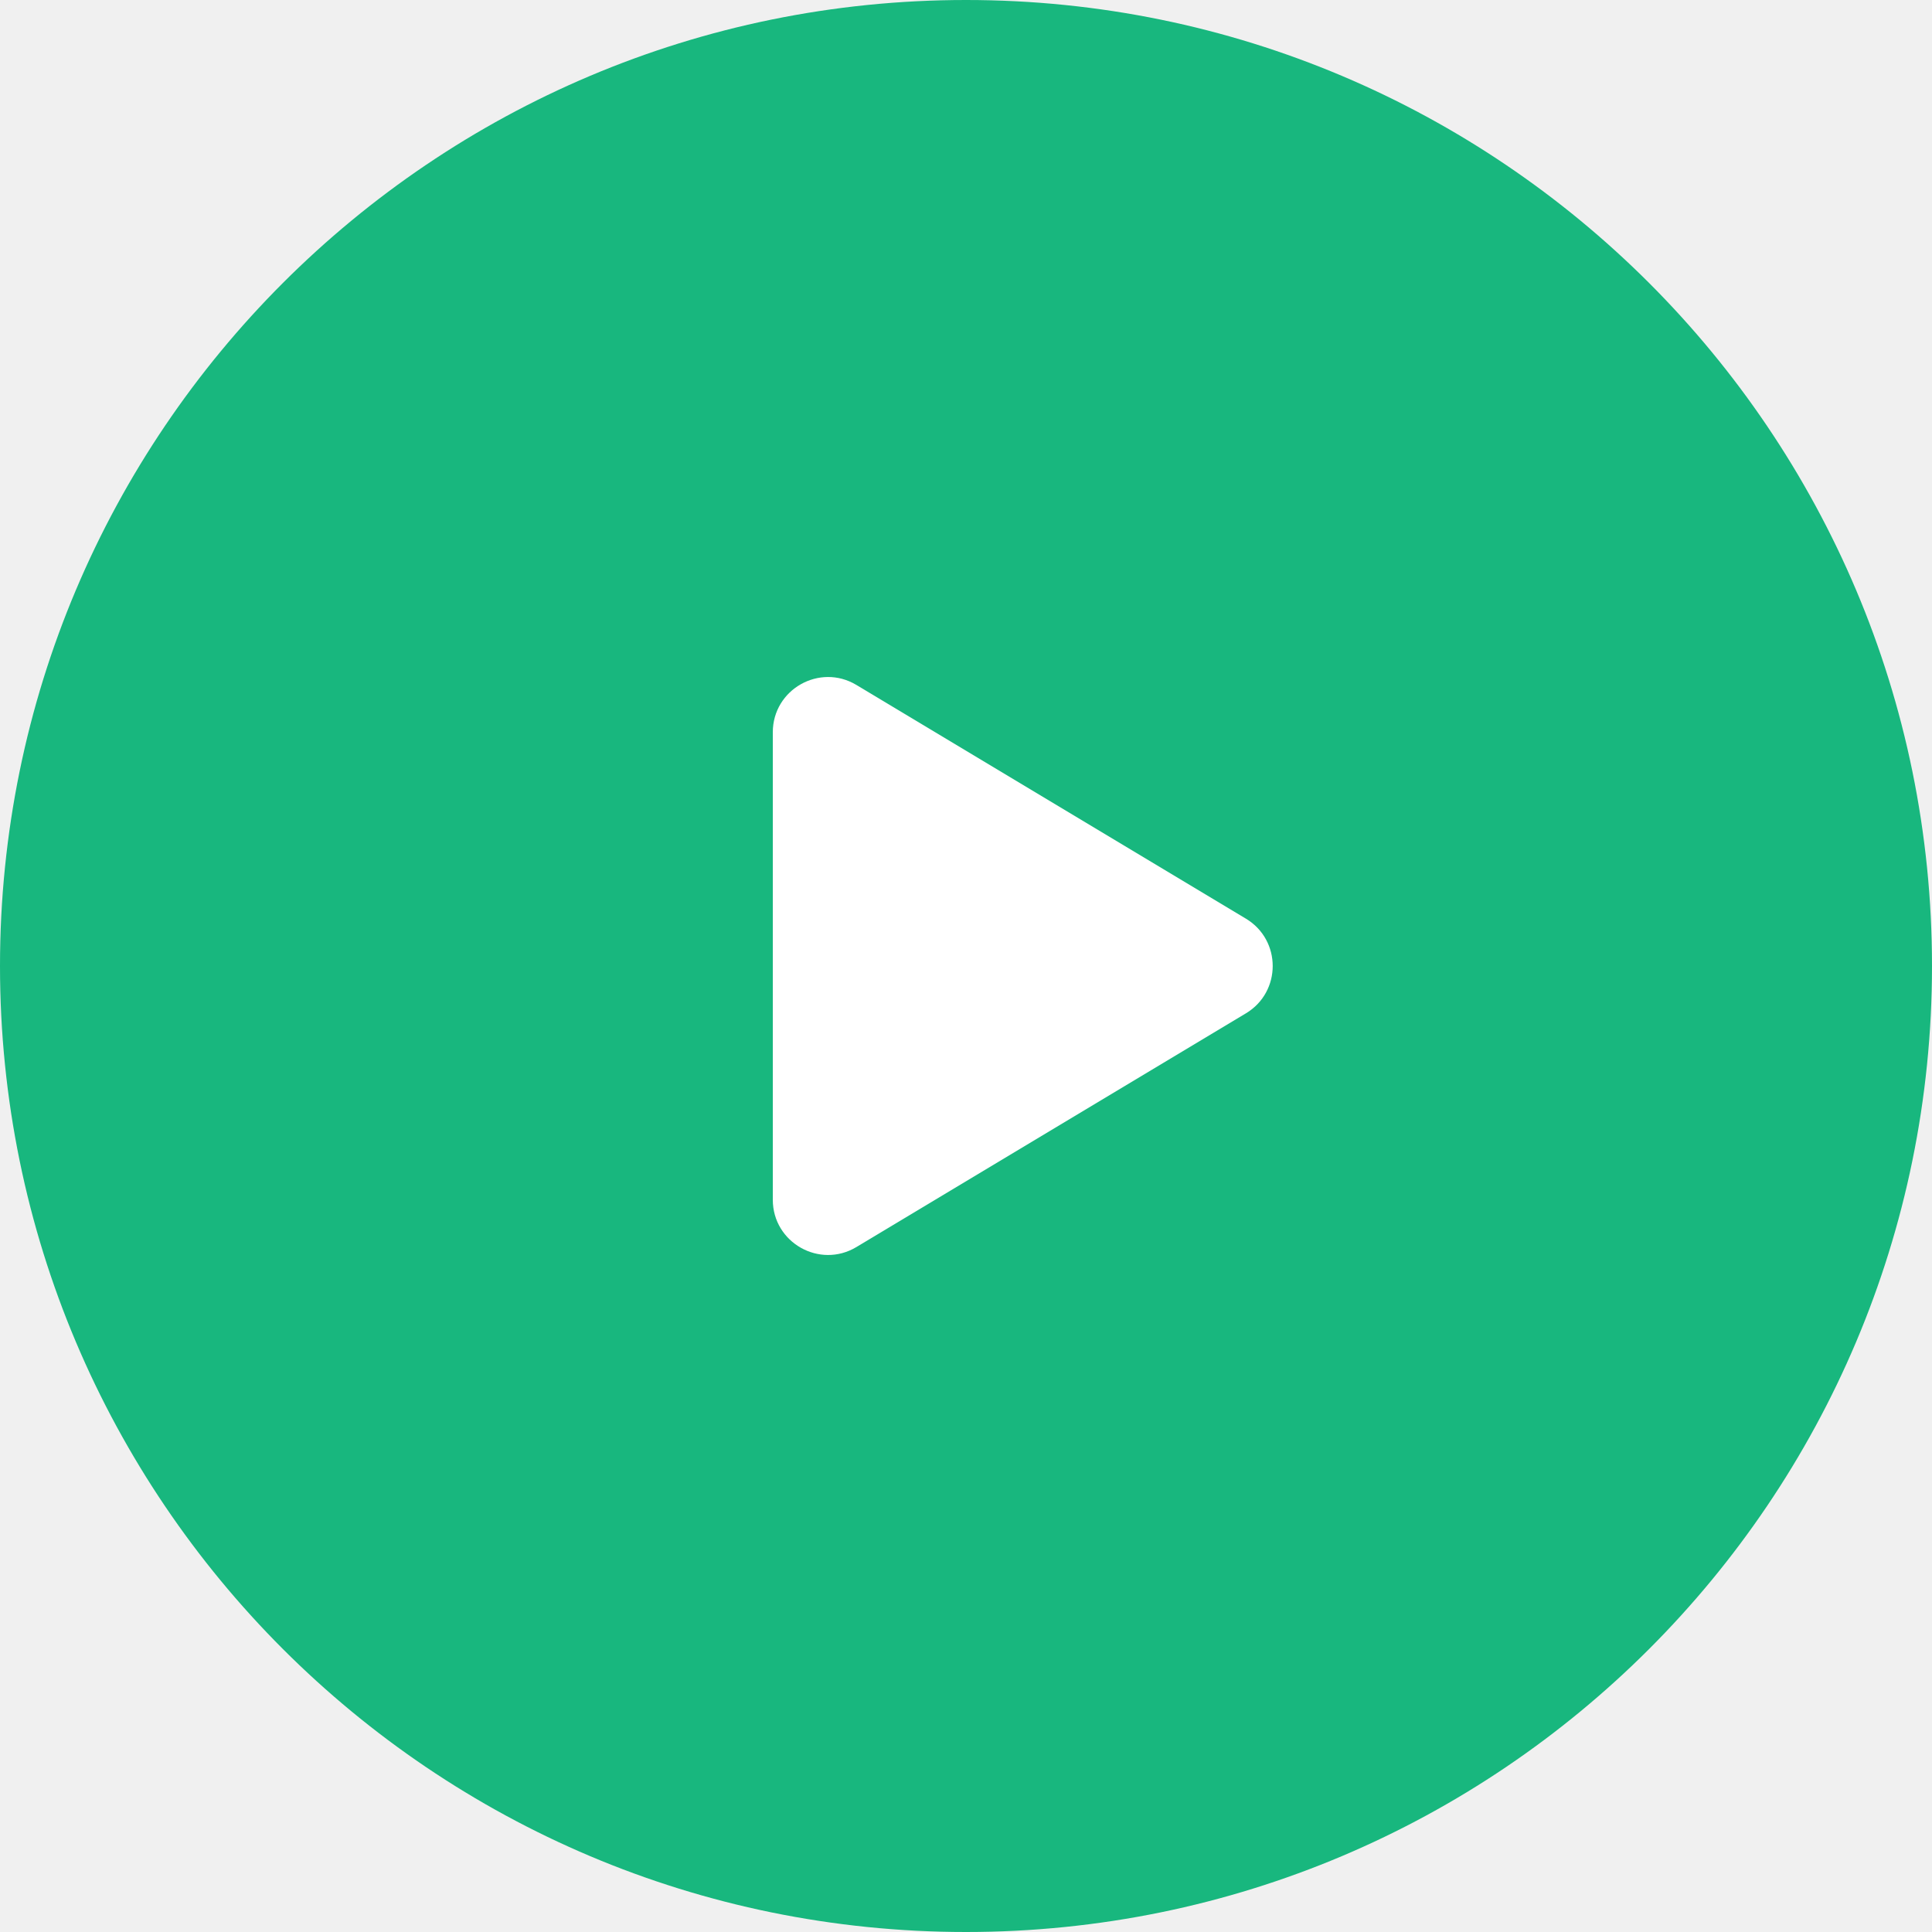
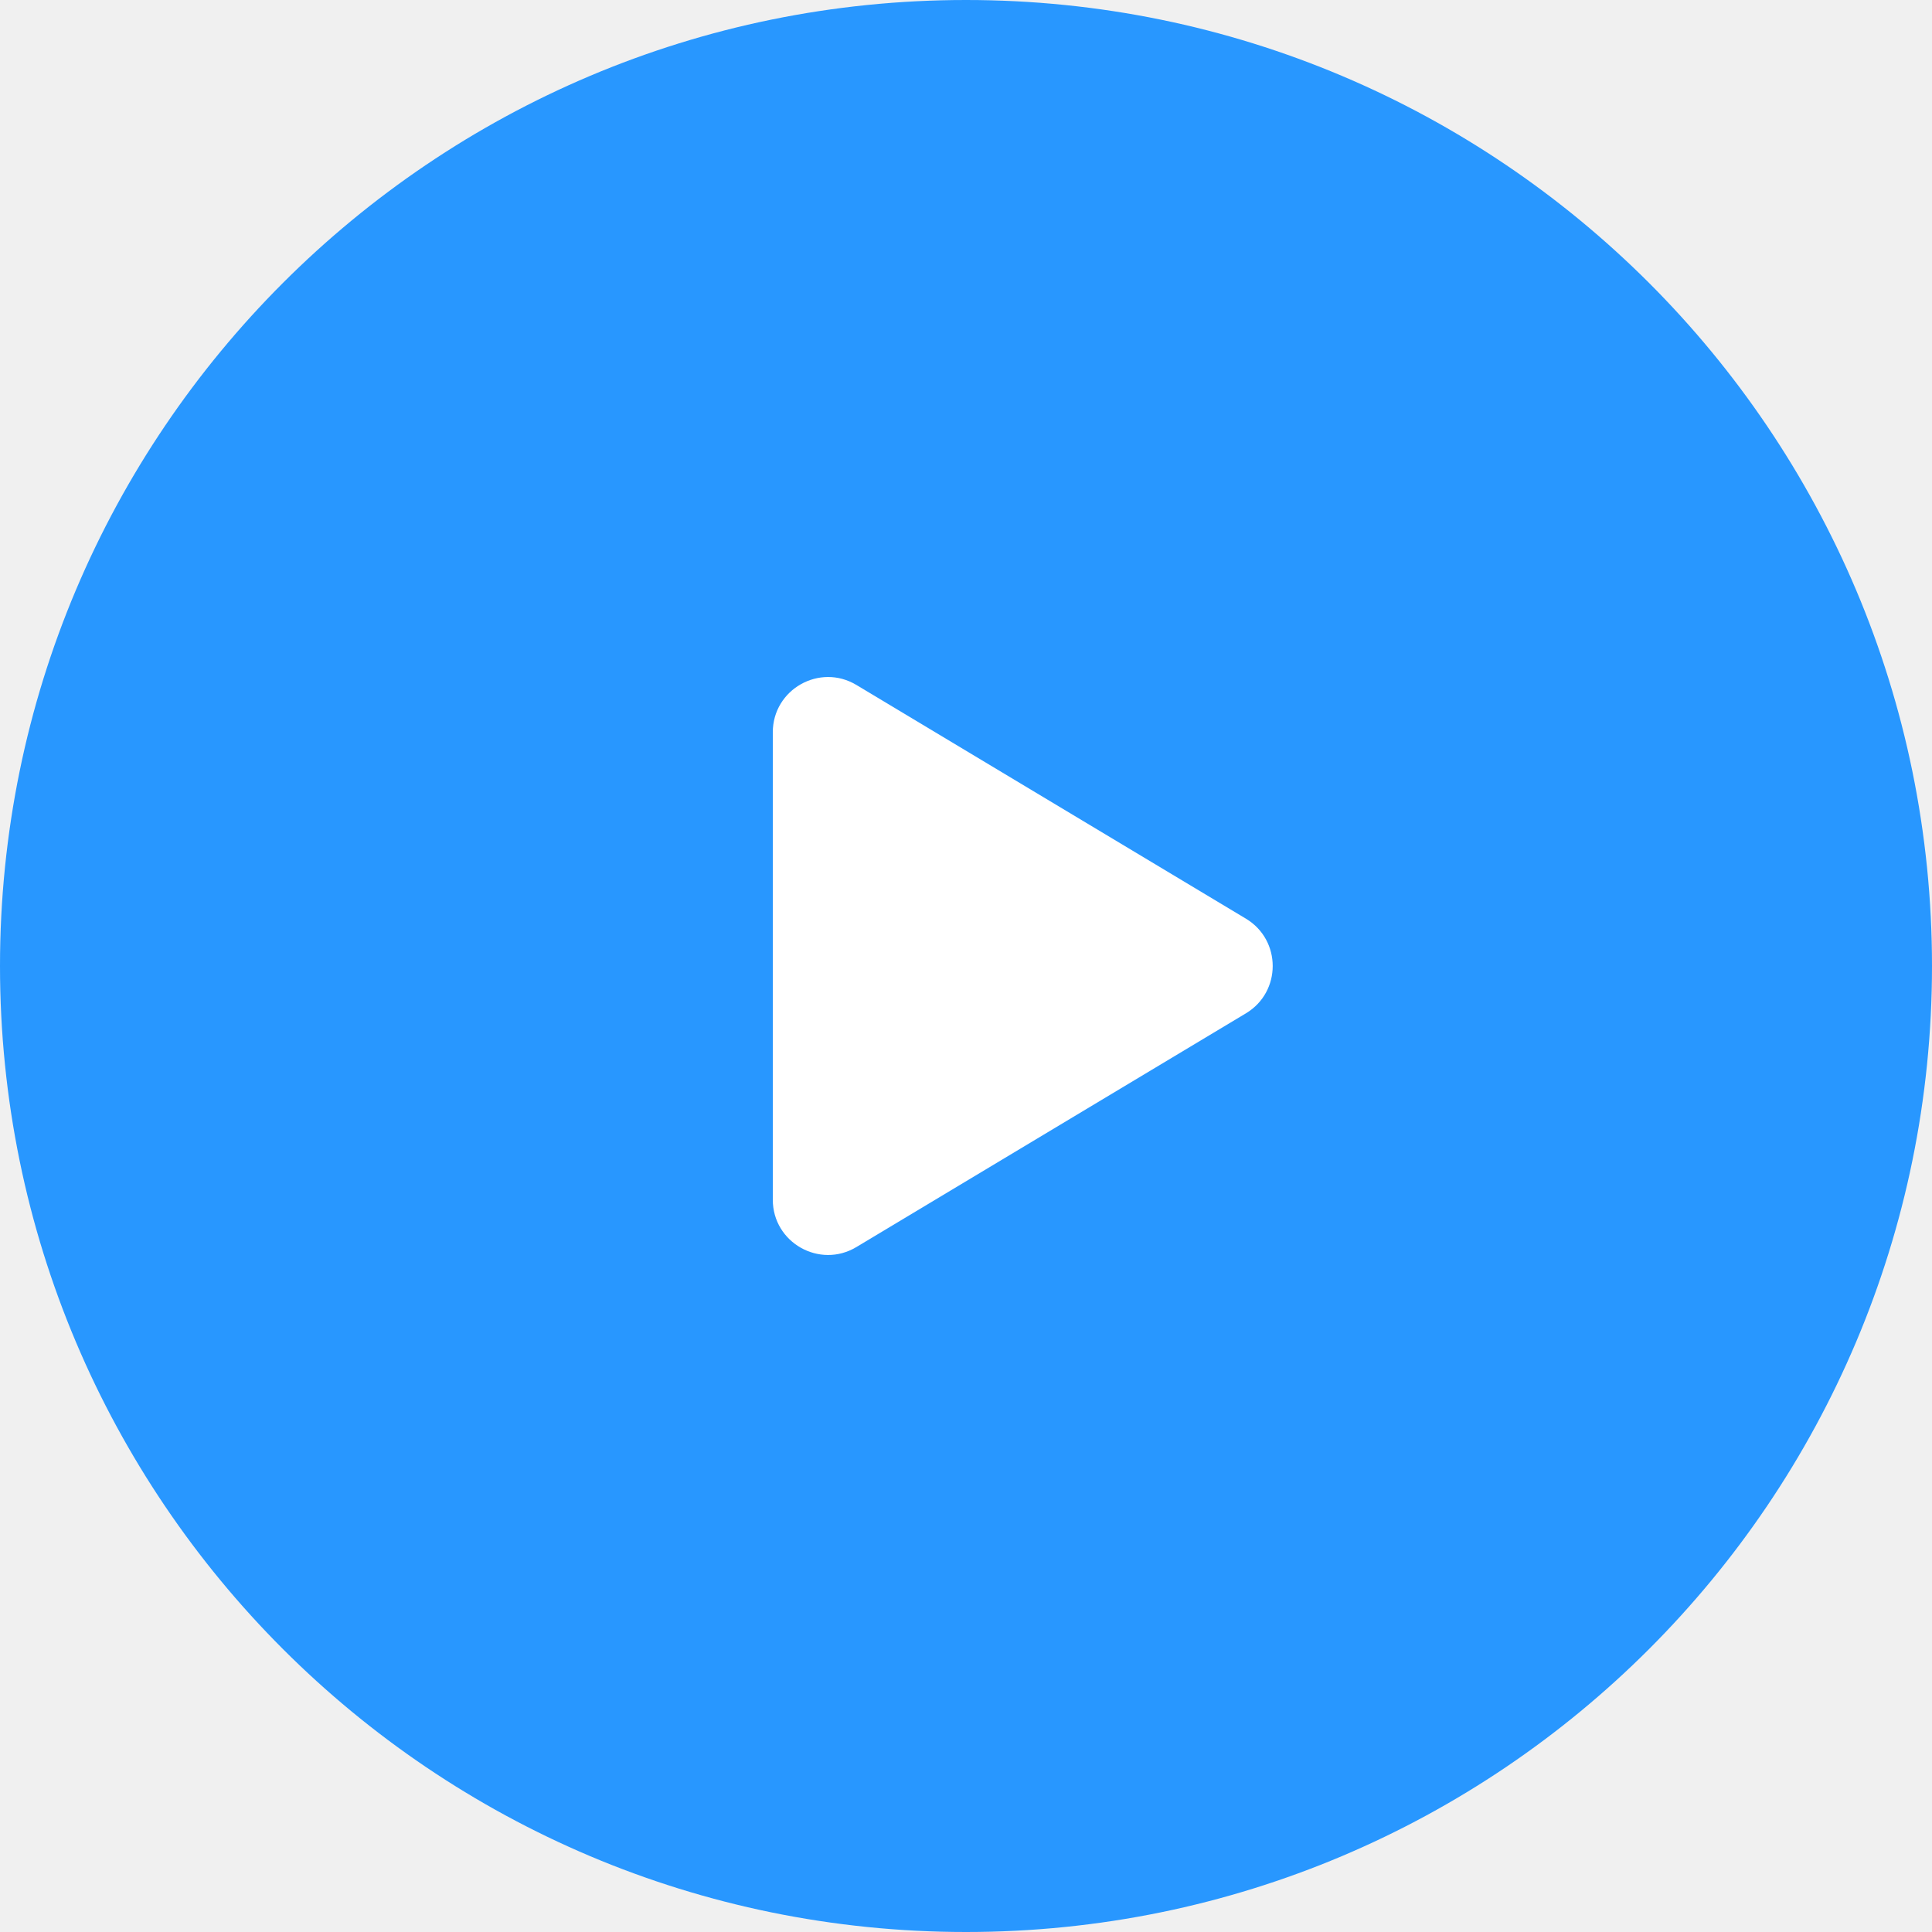
<svg xmlns="http://www.w3.org/2000/svg" width="70" height="70" viewBox="0 0 70 70" fill="none">
-   <circle cx="35" cy="35" r="35" fill="#18B77E" />
+   <circle cx="35" cy="35" r="35" fill="#2897FF" />
  <path d="M28 43.468V26.532C28 24.978 29.696 24.018 31.029 24.817L45.142 33.285C46.436 34.062 46.436 35.938 45.142 36.715L31.029 45.183C29.696 45.982 28 45.022 28 43.468Z" fill="white" />
</svg>
